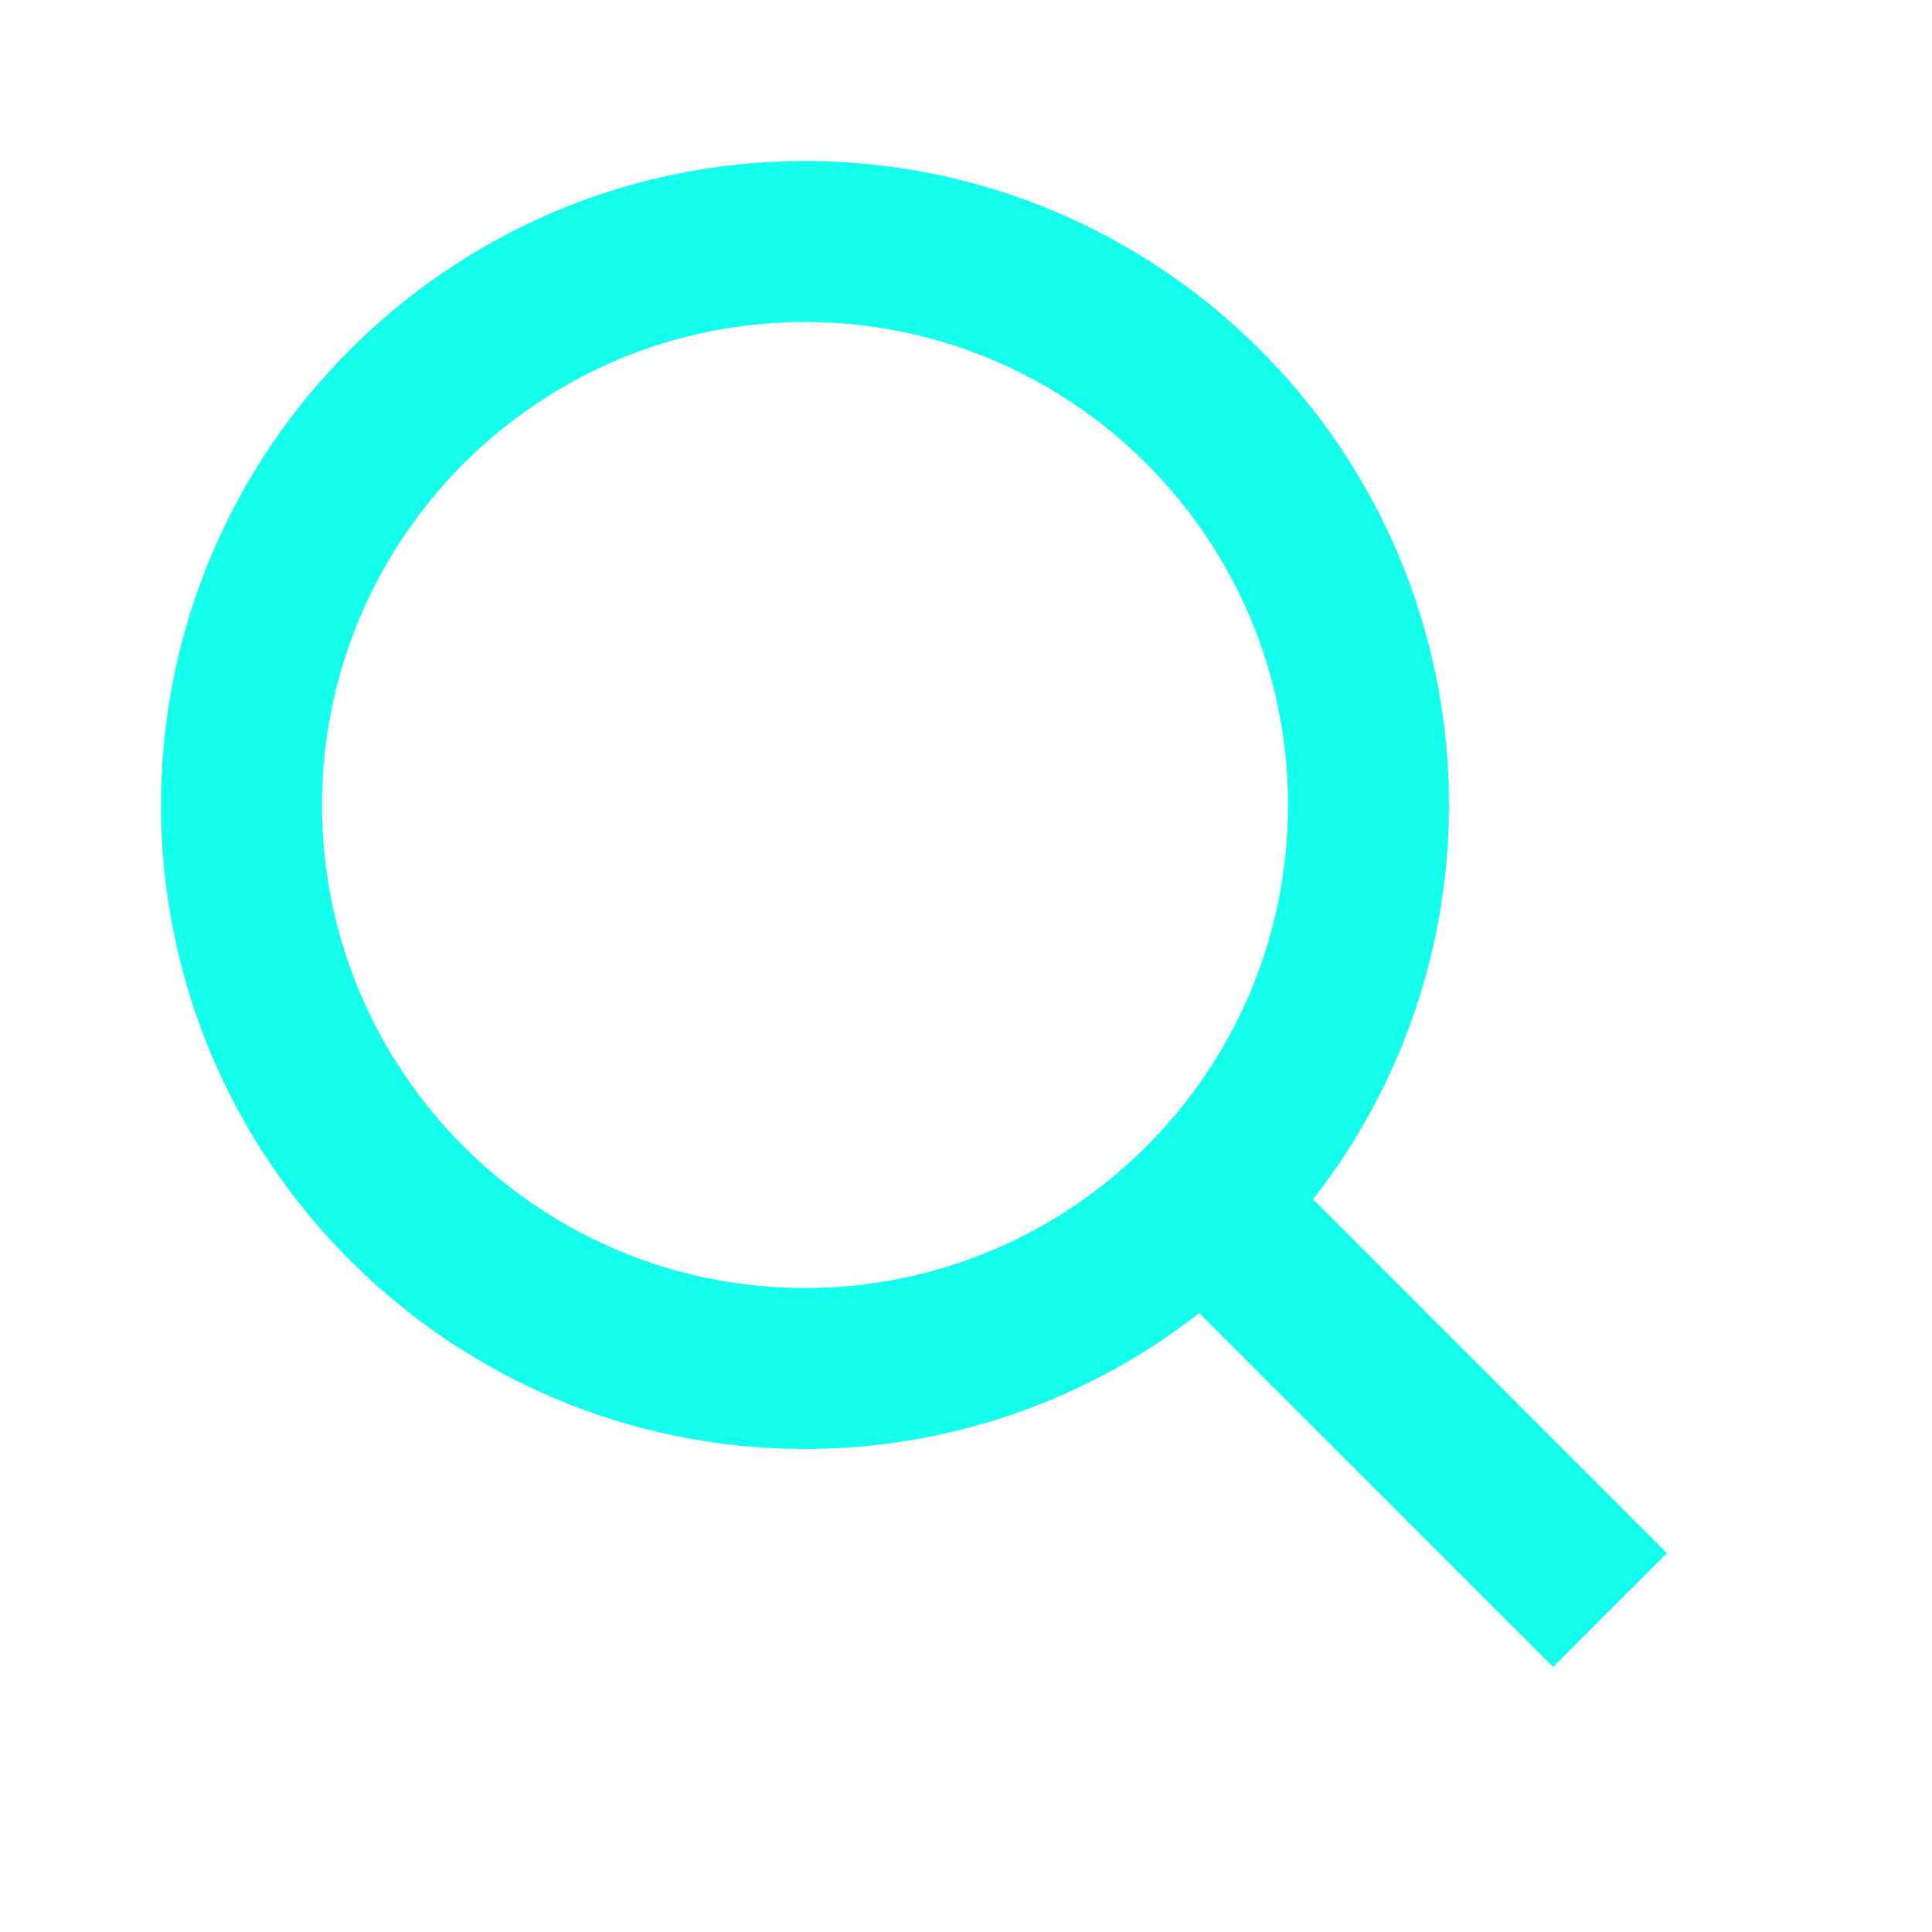
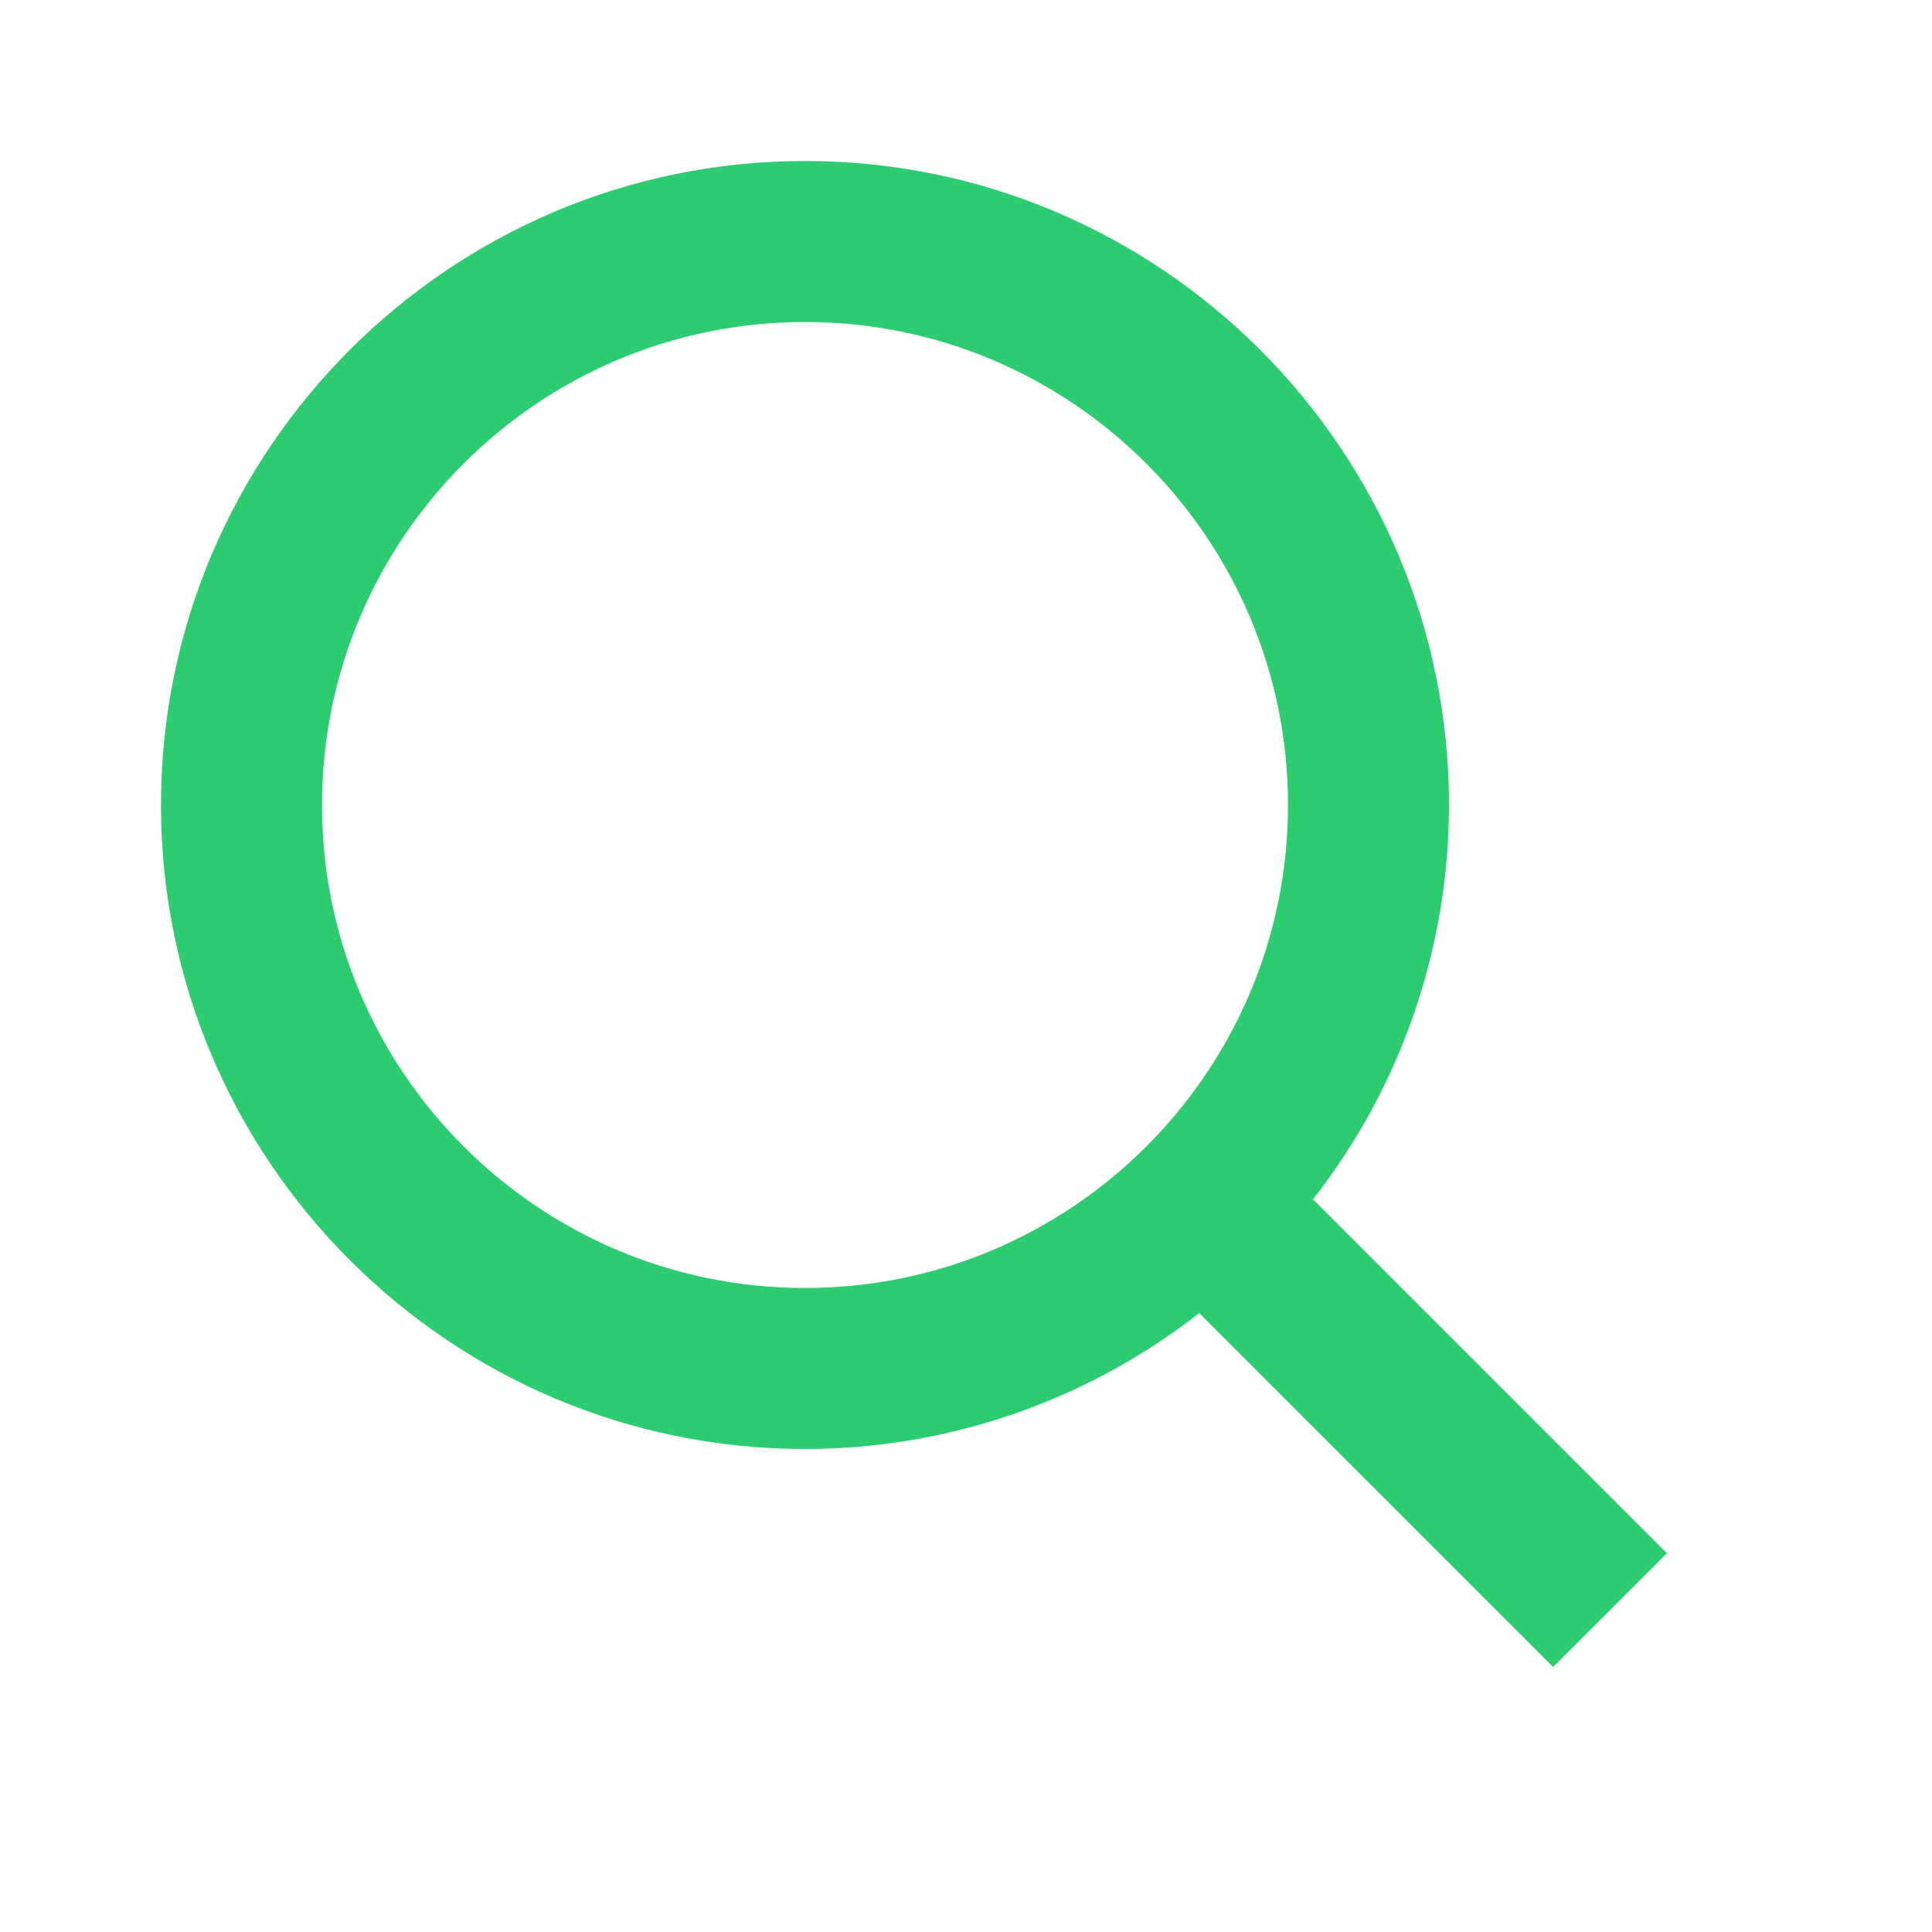
<svg xmlns="http://www.w3.org/2000/svg" width="24" height="24" viewBox="0 0 24 24" fill="none">
-   <path d="M10 18C11.775 18 13.499 17.405 14.897 16.312L19.293 20.708L20.707 19.294L16.311 14.898C17.405 13.5 18 11.775 18 10C18 5.589 14.411 2 10 2C5.589 2 2 5.589 2 10C2 14.411 5.589 18 10 18ZM10 4C13.309 4 16 6.691 16 10C16 13.309 13.309 16 10 16C6.691 16 4 13.309 4 10C4 6.691 6.691 4 10 4Z" fill="#14FFEC" />
+   <path d="M10 18C11.775 18 13.499 17.405 14.897 16.312L19.293 20.708L20.707 19.294L16.311 14.898C17.405 13.5 18 11.775 18 10C18 5.589 14.411 2 10 2C5.589 2 2 5.589 2 10C2 14.411 5.589 18 10 18ZM10 4C13.309 4 16 6.691 16 10C16 13.309 13.309 16 10 16C6.691 16 4 13.309 4 10C4 6.691 6.691 4 10 4Z" fill="#2ecc71" />
</svg>
